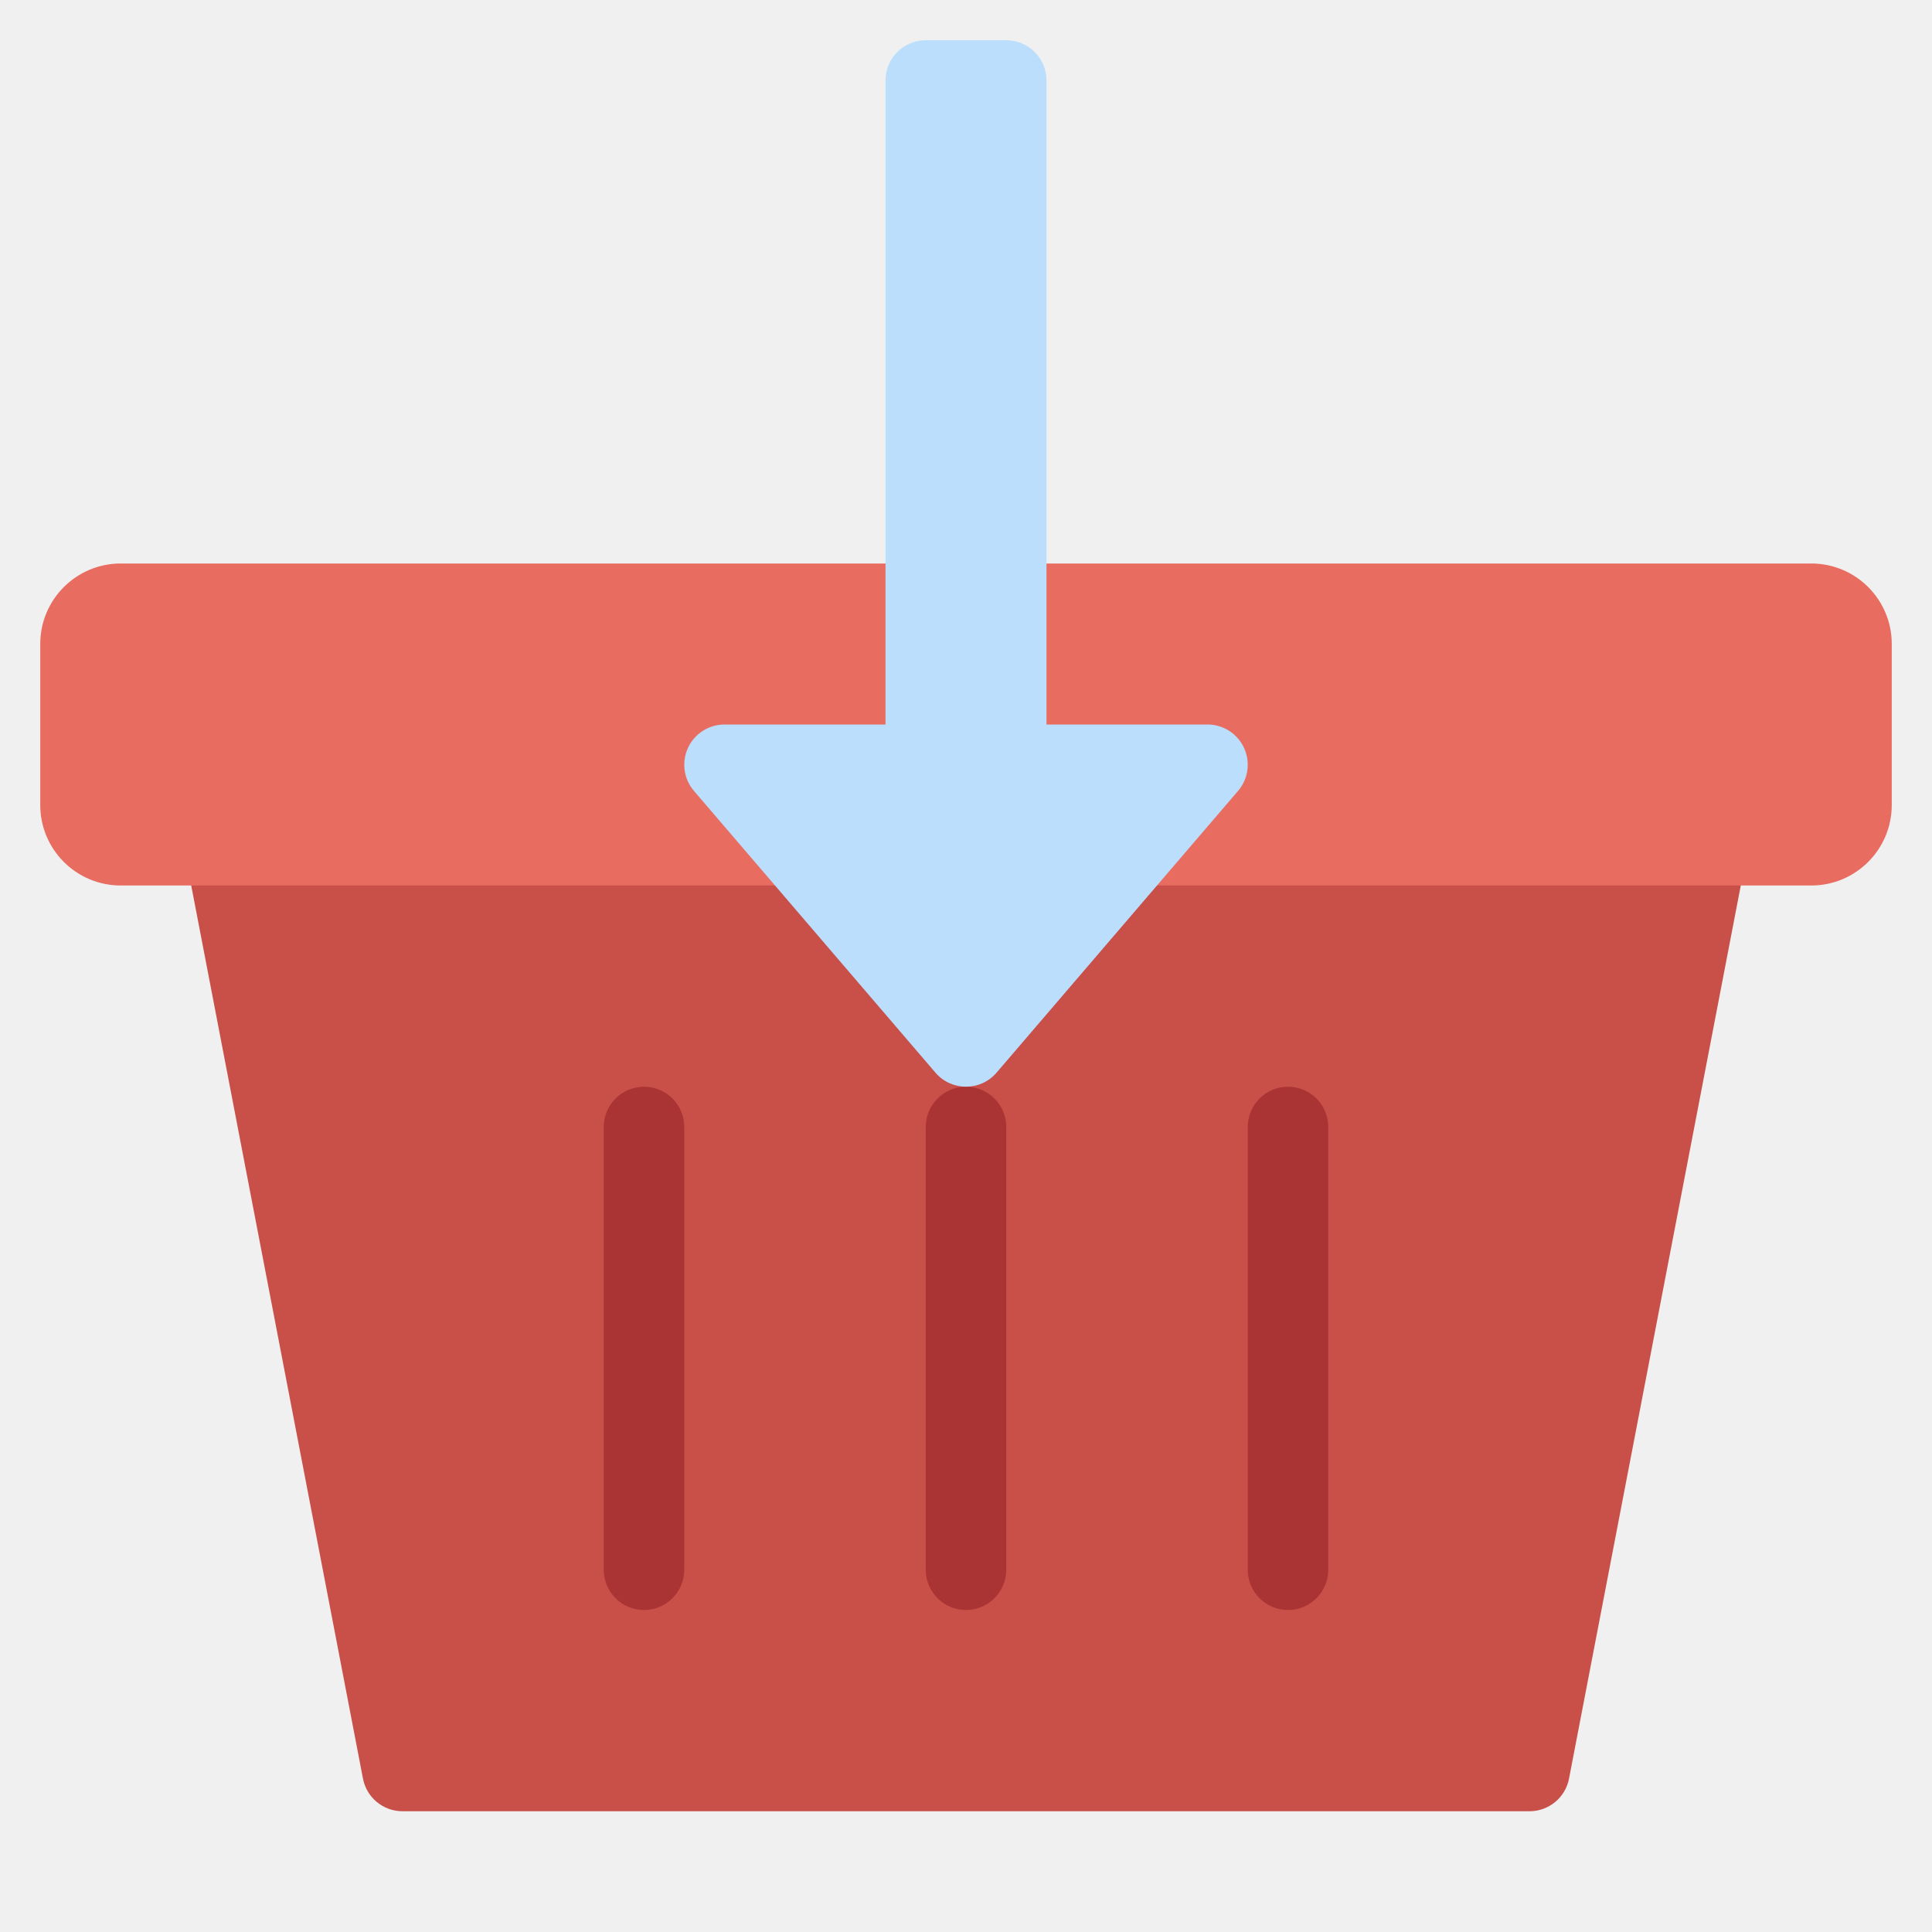
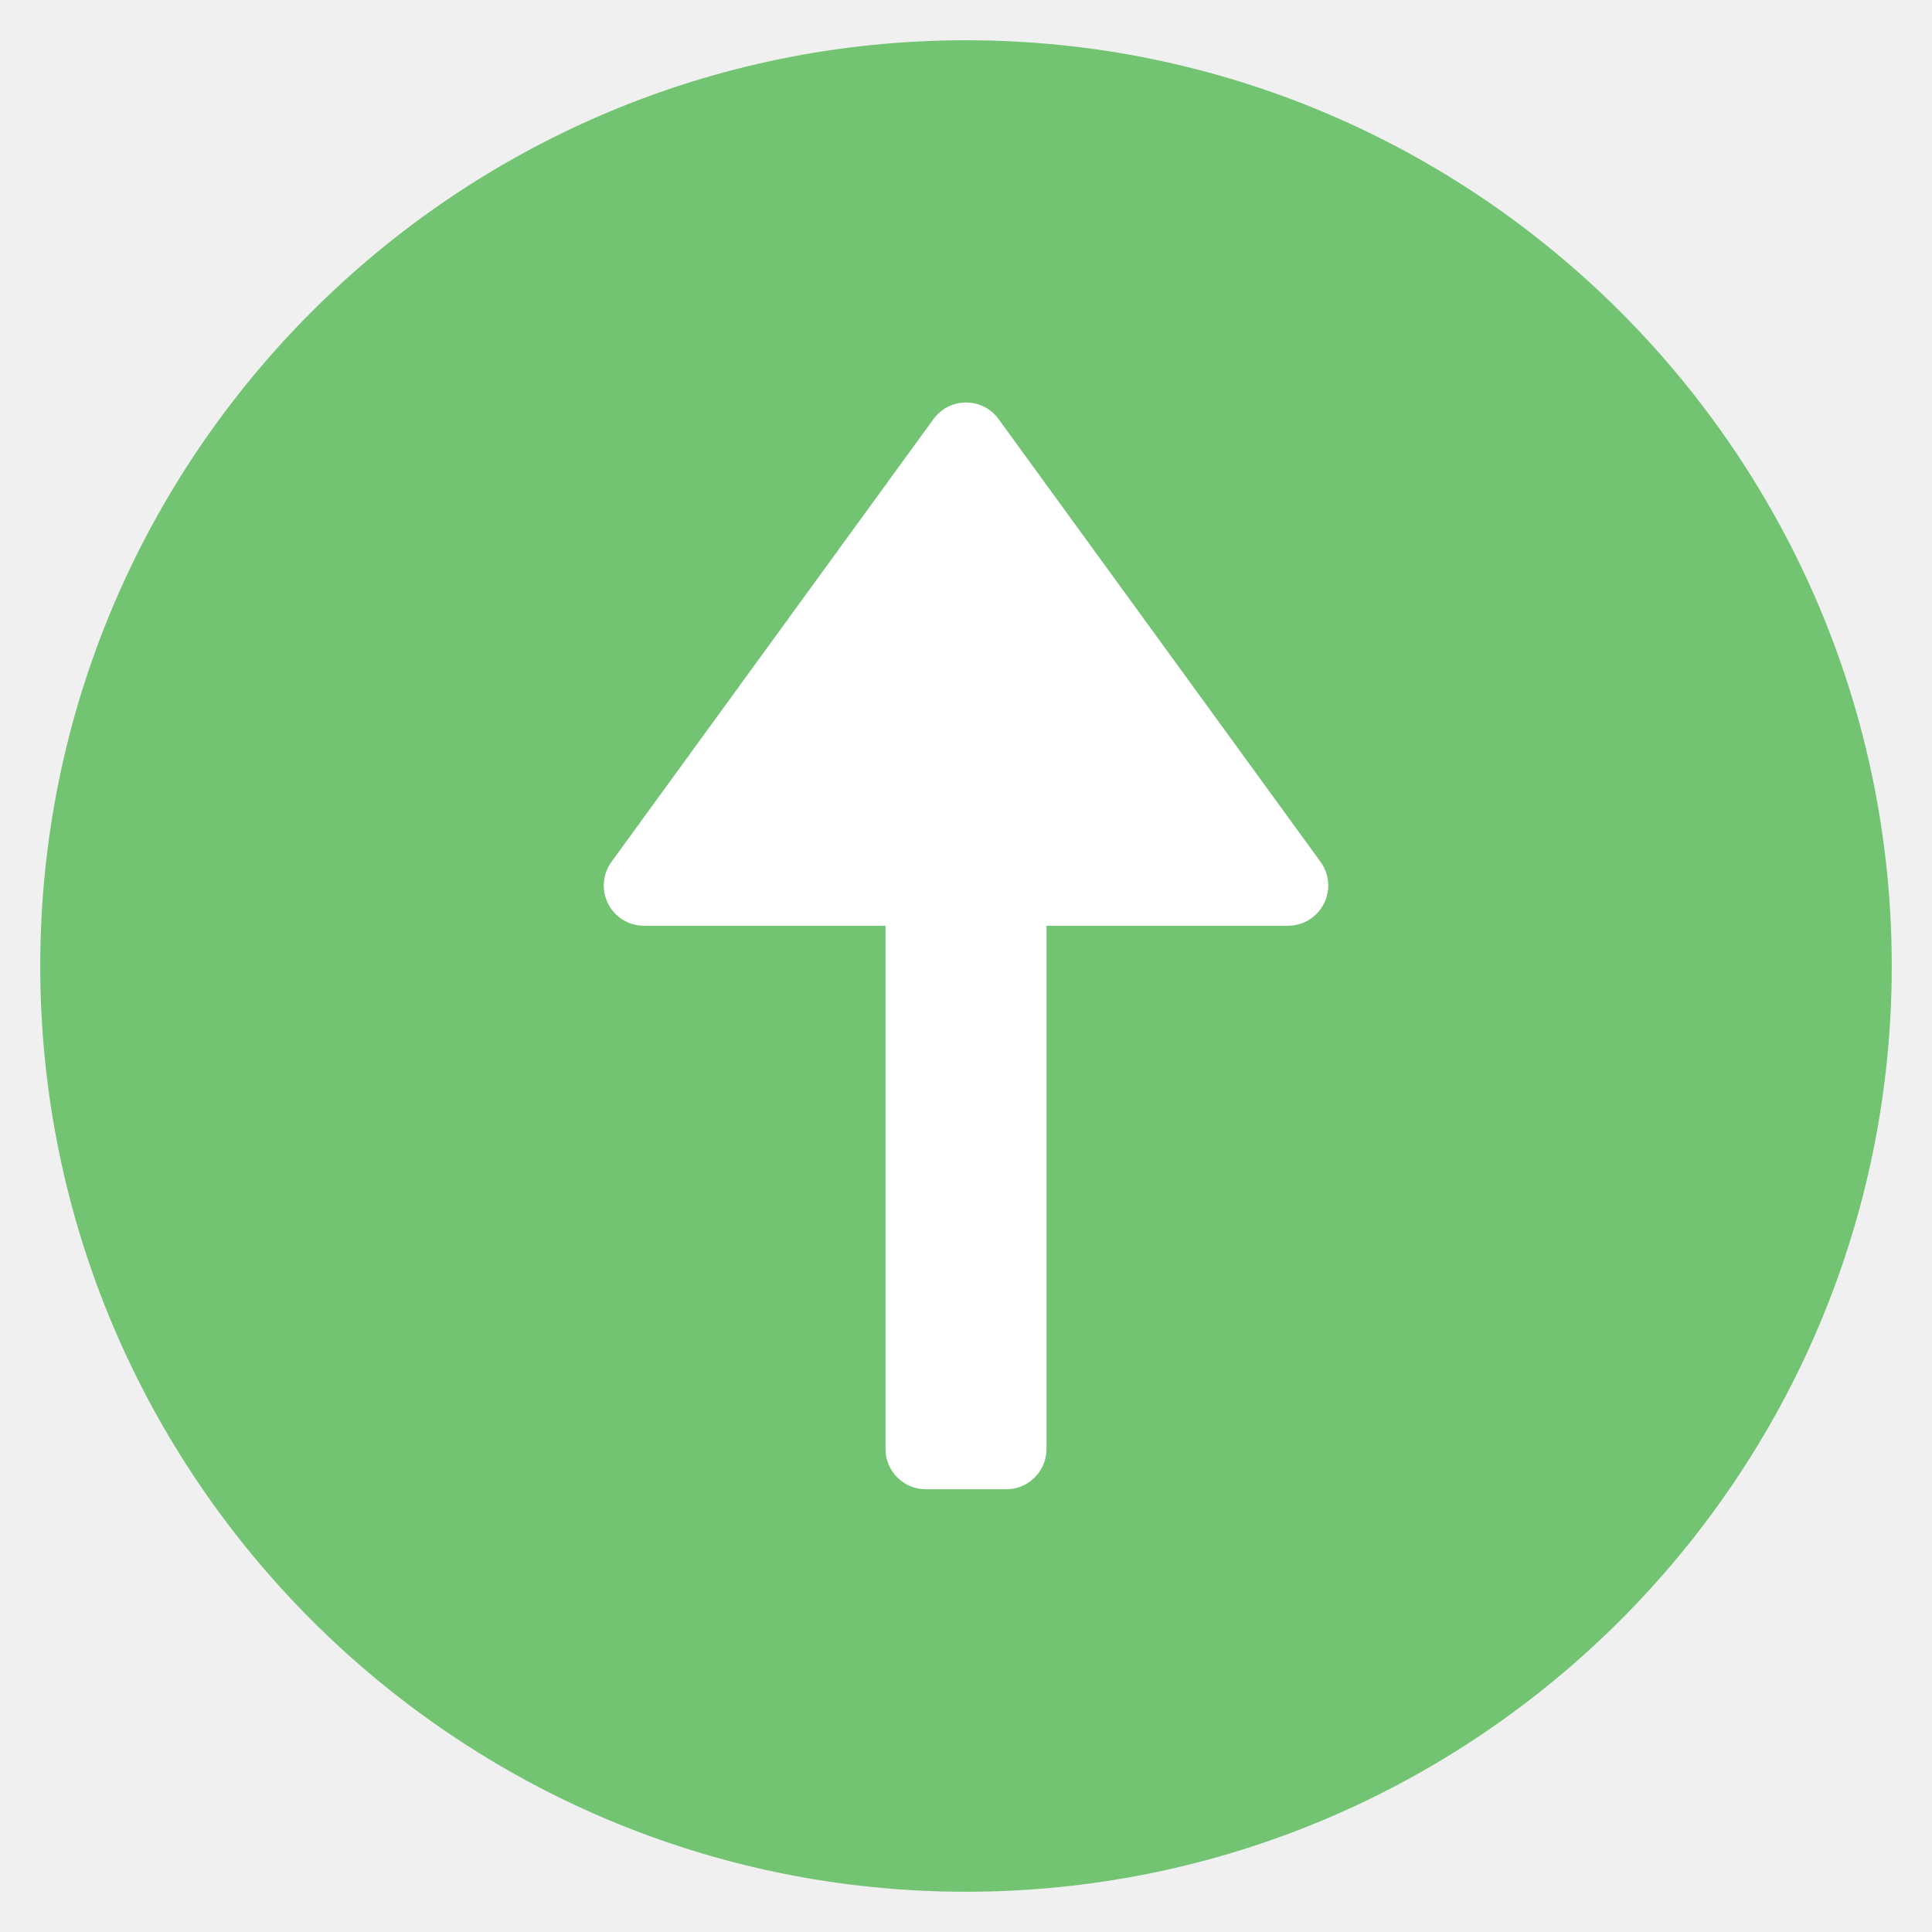
- <svg xmlns="http://www.w3.org/2000/svg" class="nc-icon colored" x="0px" y="0px" width="48px" height="48px" viewBox="0 0 48 48">
+ <svg xmlns="http://www.w3.org/2000/svg" x="0px" y="0px" width="48px" height="48px" viewBox="0 0 48 48">
  <g>
-     <path fill="#C94F49" d="M43.771,17.363C43.581,17.133,43.298,17,43,17H5c-0.298,0-0.581,0.133-0.771,0.363s-0.268,0.533-0.211,0.826  l5,26C9.108,44.66,9.521,45,10,45h28c0.479,0,0.892-0.34,0.982-0.811l5-26C44.039,17.896,43.961,17.593,43.771,17.363z" />
-     <path fill="#E86C60" d="M45,14H3c-1.105,0-2,0.895-2,2v4c0,1.105,0.895,2,2,2h42c1.105,0,2-0.895,2-2v-4C47,14.895,46.105,14,45,14z  " />
-     <path fill="#AA3333" d="M24,40c-0.553,0-1-0.448-1-1V28c0-0.552,0.447-1,1-1s1,0.448,1,1v11C25,39.552,24.553,40,24,40z" />
-     <path fill="#AA3333" d="M16,40c-0.553,0-1-0.448-1-1V28c0-0.552,0.447-1,1-1s1,0.448,1,1v11C17,39.552,16.553,40,16,40z" />
-     <path fill="#AA3333" d="M32,40c-0.553,0-1-0.448-1-1V28c0-0.552,0.447-1,1-1s1,0.448,1,1v11C33,39.552,32.553,40,32,40z" />
-     <path fill="#BADEFC" d="M30.759,19.65l-6,7c-0.399,0.465-1.119,0.465-1.518,0l-6-7  c-0.255-0.296-0.312-0.714-0.149-1.068S17.609,18,18,18h4V2c0-0.552,0.448-1,1-1h2c0.552,0,1,0.448,1,1v16h4  c0.391,0,0.745,0.228,0.908,0.582S31.014,19.354,30.759,19.65z" />
+     <path fill="#72C472" d="M24,1C11.318,1,1,11.318,1,24s10.318,23,23,23s23-10.318,23-23S36.682,1,24,1z" />
+     <path fill="#FFFFFF" d="M24.809,10.412c-0.399-0.549-1.218-0.549-1.617,0l-8,11 c-0.221,0.304-0.253,0.707-0.083,1.042C15.28,22.789,15.624,23,16,23h6v13c0,0.552,0.448,1,1,1h2 c0.552,0,1-0.448,1-1V23h6c0.376,0,0.72-0.211,0.891-0.546c0.171-0.335,0.139-0.738-0.083-1.042 L24.809,10.412z" />
  </g>
</svg>
